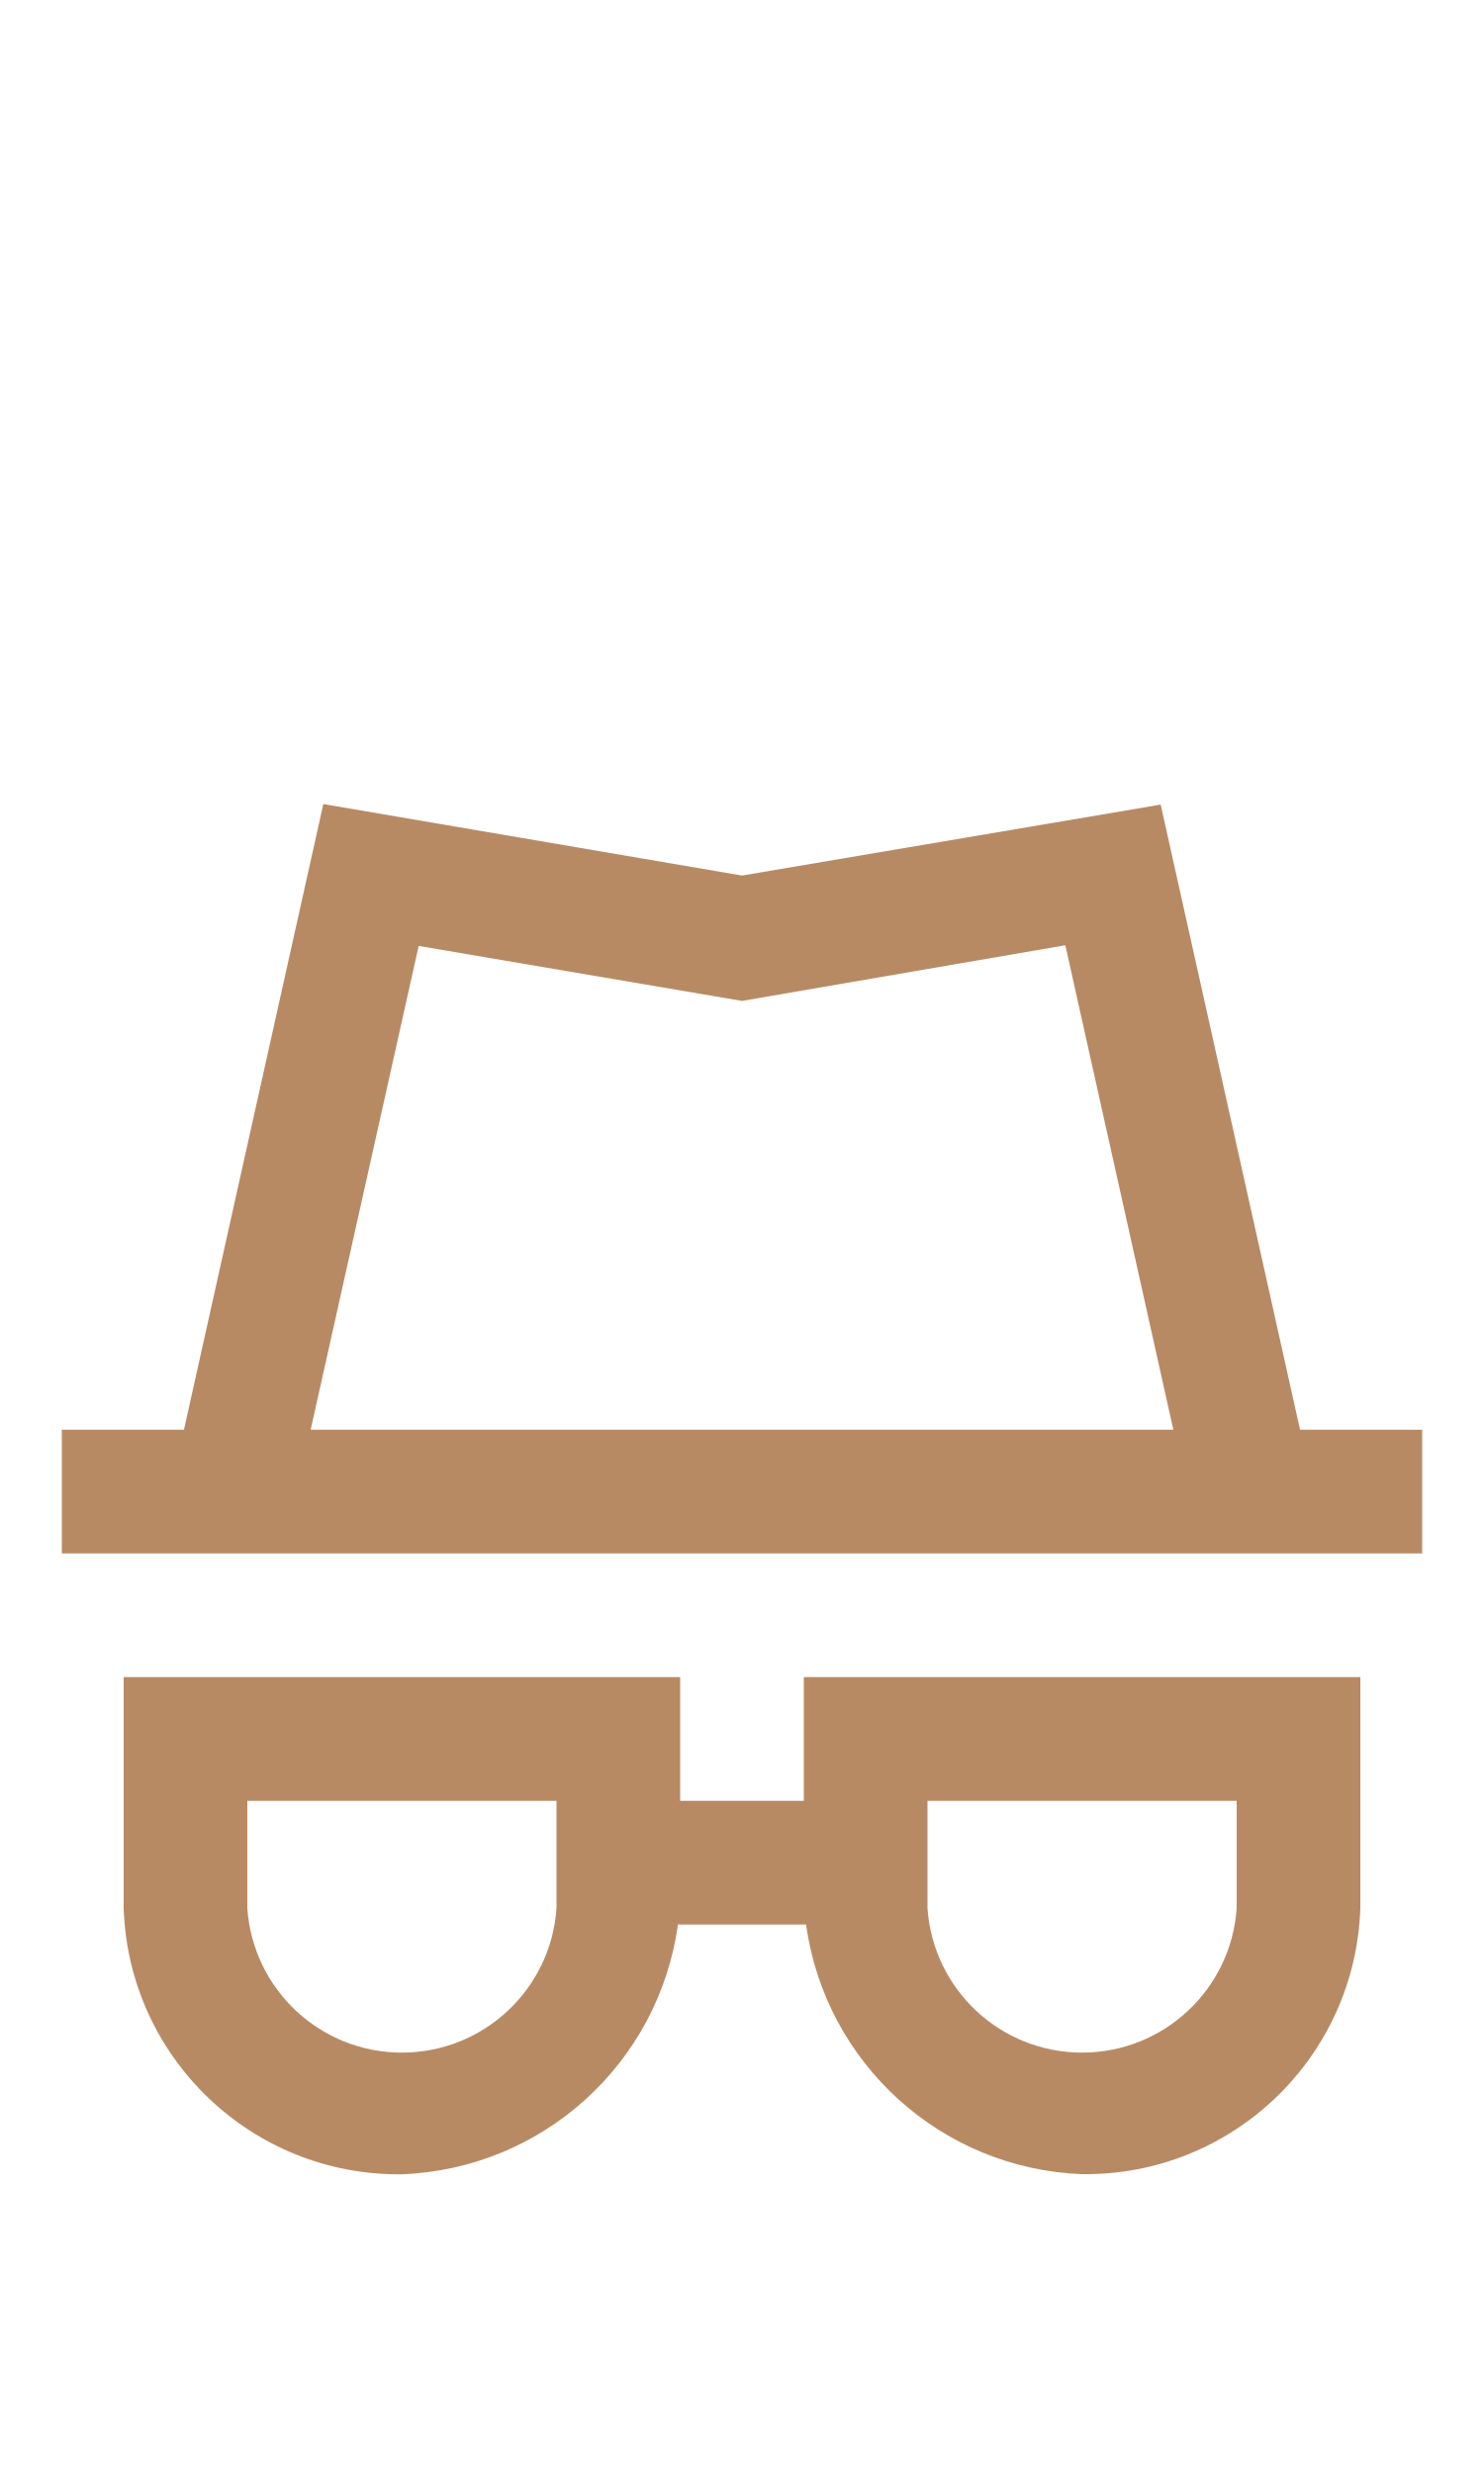
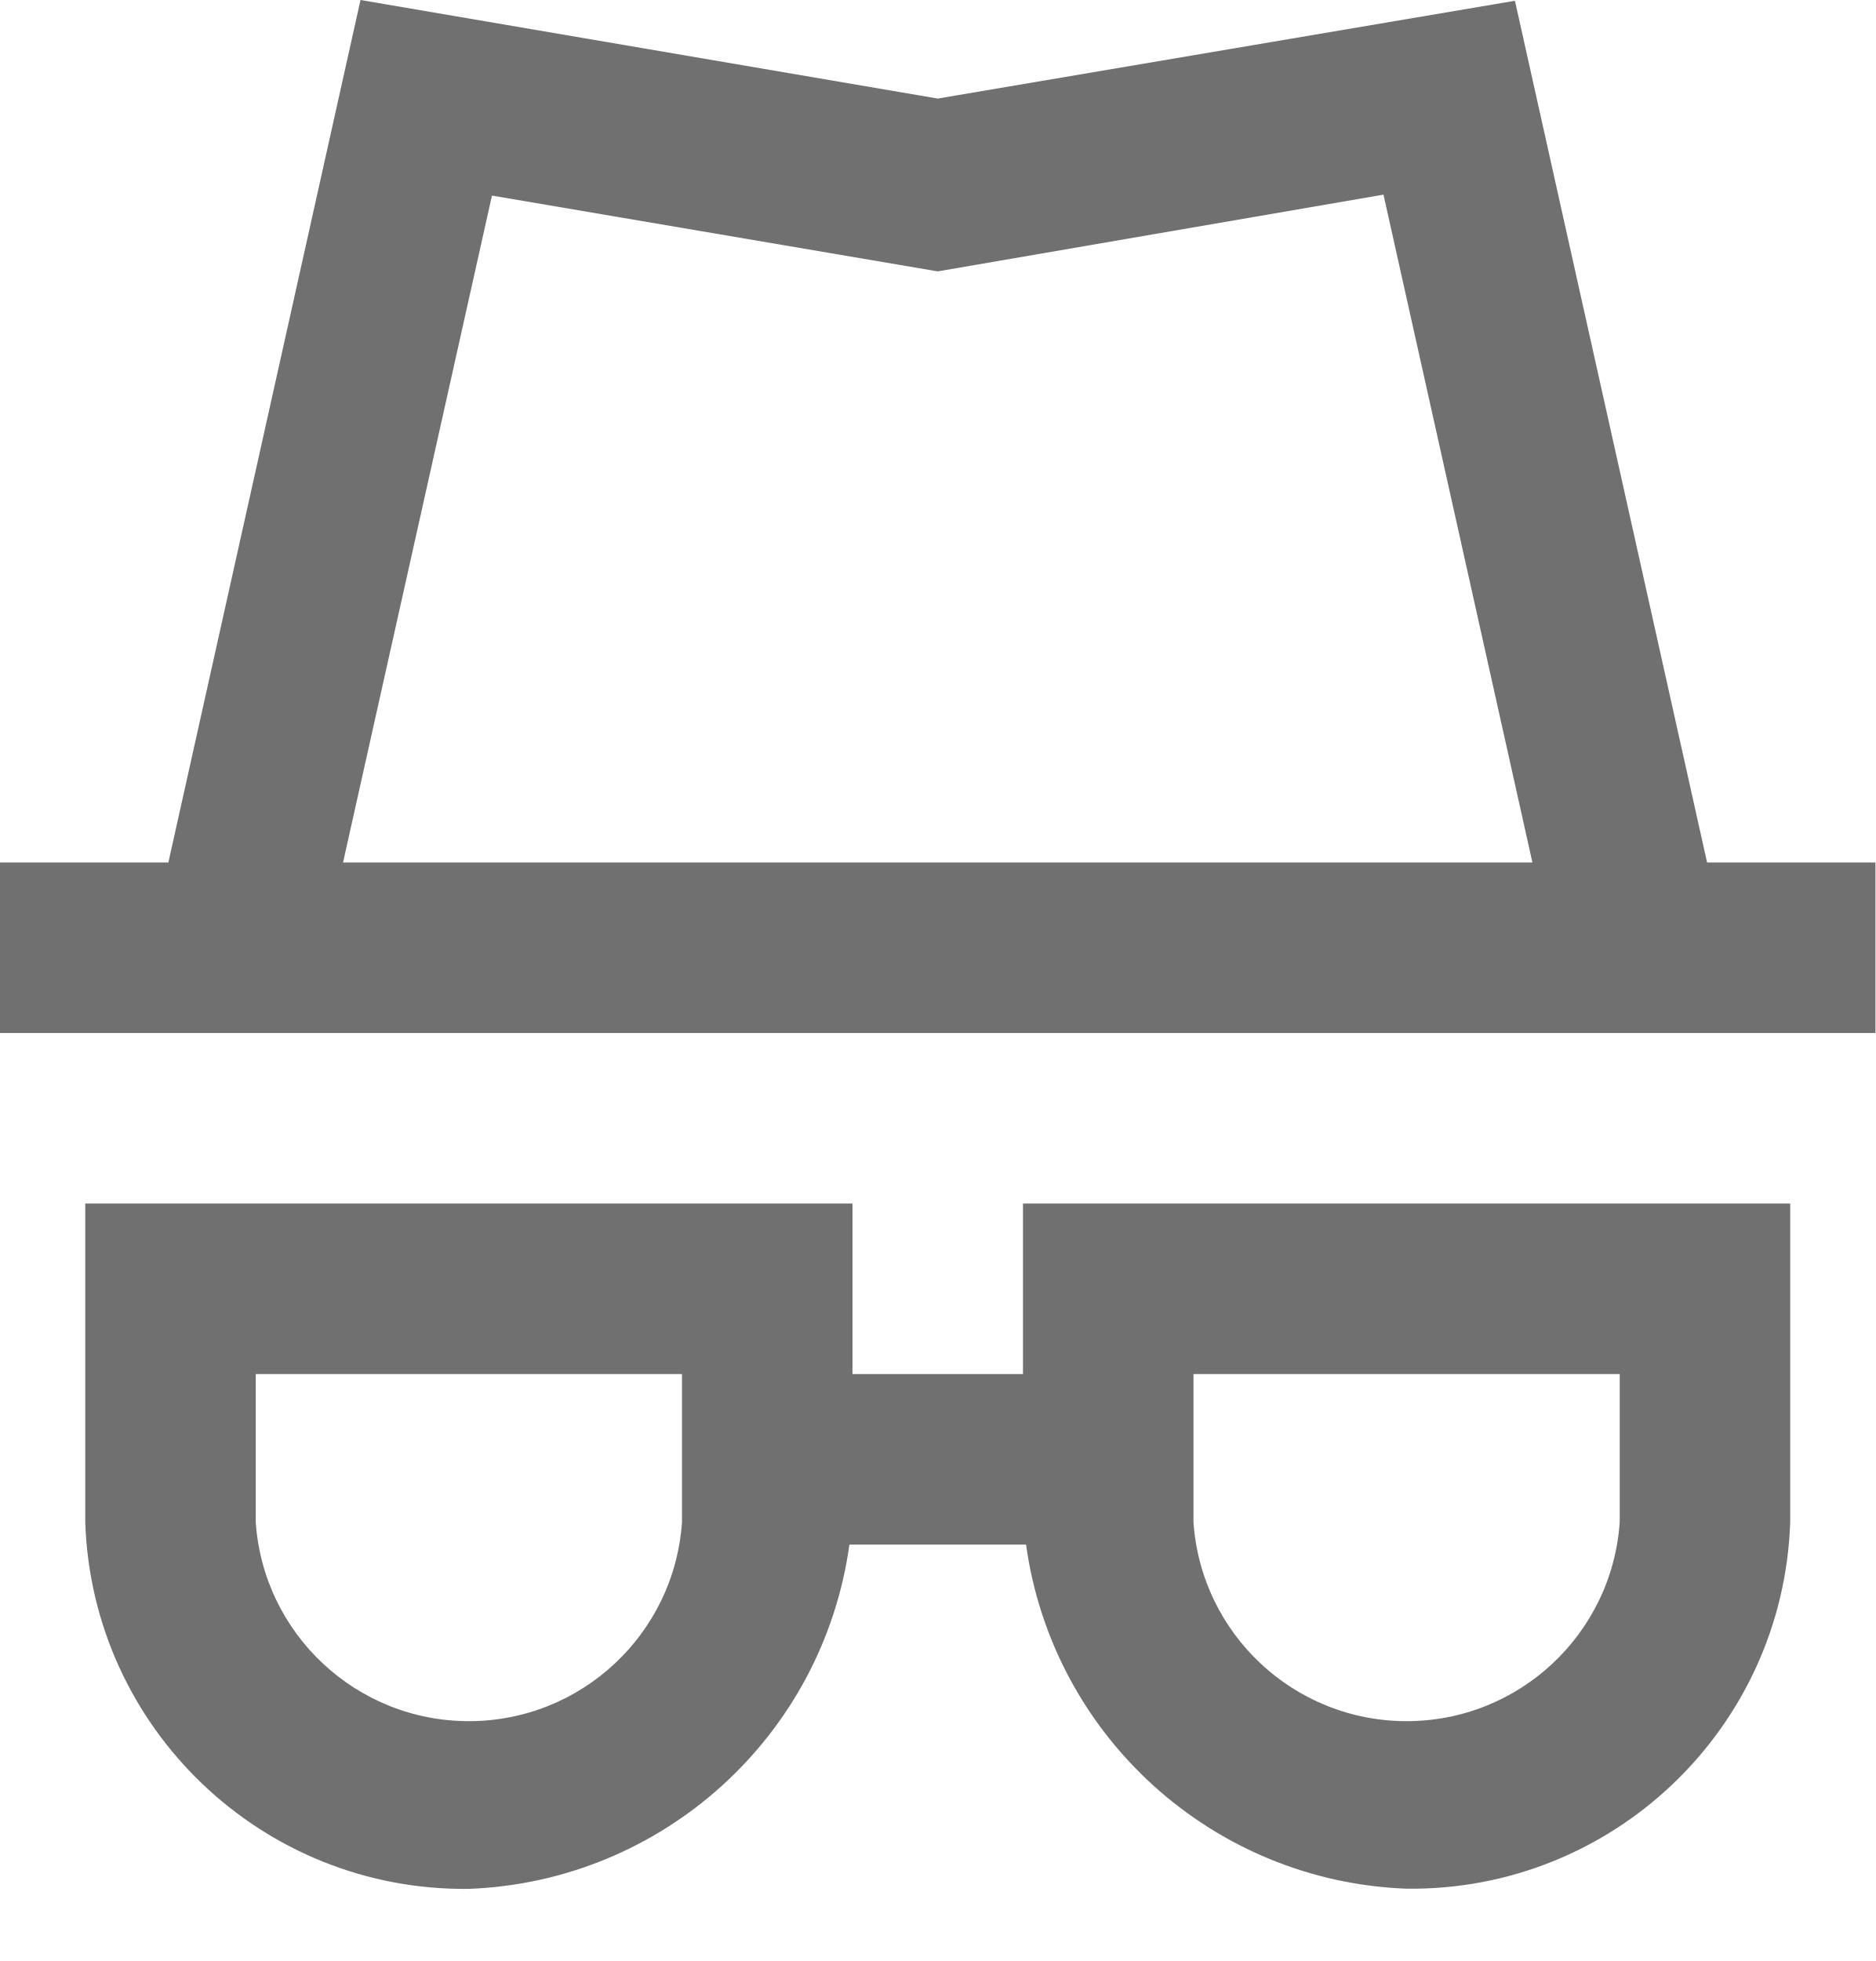
- <svg xmlns="http://www.w3.org/2000/svg" width="24px" height="40px" viewBox="0 0 24 40" version="1.1">
-   <g id="Privacy" stroke="none" stroke-width="1" fill="none" fill-rule="evenodd">
-     <g id="Group" transform="translate(1, 13)" fill="#b88a63" fill-rule="nonzero">
-       <path d="M20.025,10.116 L17.771,0.009 L11,1.156 L4.229,0 L1.975,10.116 L0,10.116 L0,12.116 L22,12.116 L22,10.116 L20.025,10.116 Z M5.771,2.294 L11,3.183 L16.229,2.283 L17.976,10.116 L4.024,10.116 L5.771,2.294 Z" id="Path_18869" />
+ <svg xmlns="http://www.w3.org/2000/svg" width="22px" height="23px" viewBox="0 0 22 23" version="1.1">
+   <g id="Page-1" stroke="none" stroke-width="1" fill="none" fill-rule="evenodd">
+     <g id="ic-nav-privacy" fill="#707070" fill-rule="nonzero">
+       <path d="M20.025,10.116 L17.771,0.009 L11,1.156 L4.229,-7.10542736e-15 L1.975,10.116 L0,10.116 L0,12.116 L22,12.116 L22,10.116 L20.025,10.116 Z M5.771,2.294 L11,3.183 L16.229,2.283 L17.976,10.116 L4.024,10.116 L5.771,2.294 Z" id="Path_18869" />
      <path d="M12,16.116 L10,16.116 L10,14.116 L1,14.116 L1,17.854 C1.081,20.273 3.08,22.183 5.5,22.154 C7.77,22.068 9.652,20.366 9.964,18.116 L12.036,18.116 C12.349,20.366 14.23,22.067 16.5,22.152 C18.92,22.181 20.919,20.271 21,17.852 L21,14.116 L12,14.116 L12,16.116 Z M8,17.854 C7.909,19.168 6.817,20.187 5.5,20.187 C4.183,20.187 3.091,19.168 3,17.854 L3,16.116 L8,16.116 L8,17.854 Z M14,16.116 L19,16.116 L19,17.854 C18.909,19.168 17.817,20.187 16.5,20.187 C15.183,20.187 14.091,19.168 14,17.854 L14,16.116 Z" id="Path_18870" />
    </g>
  </g>
</svg>
